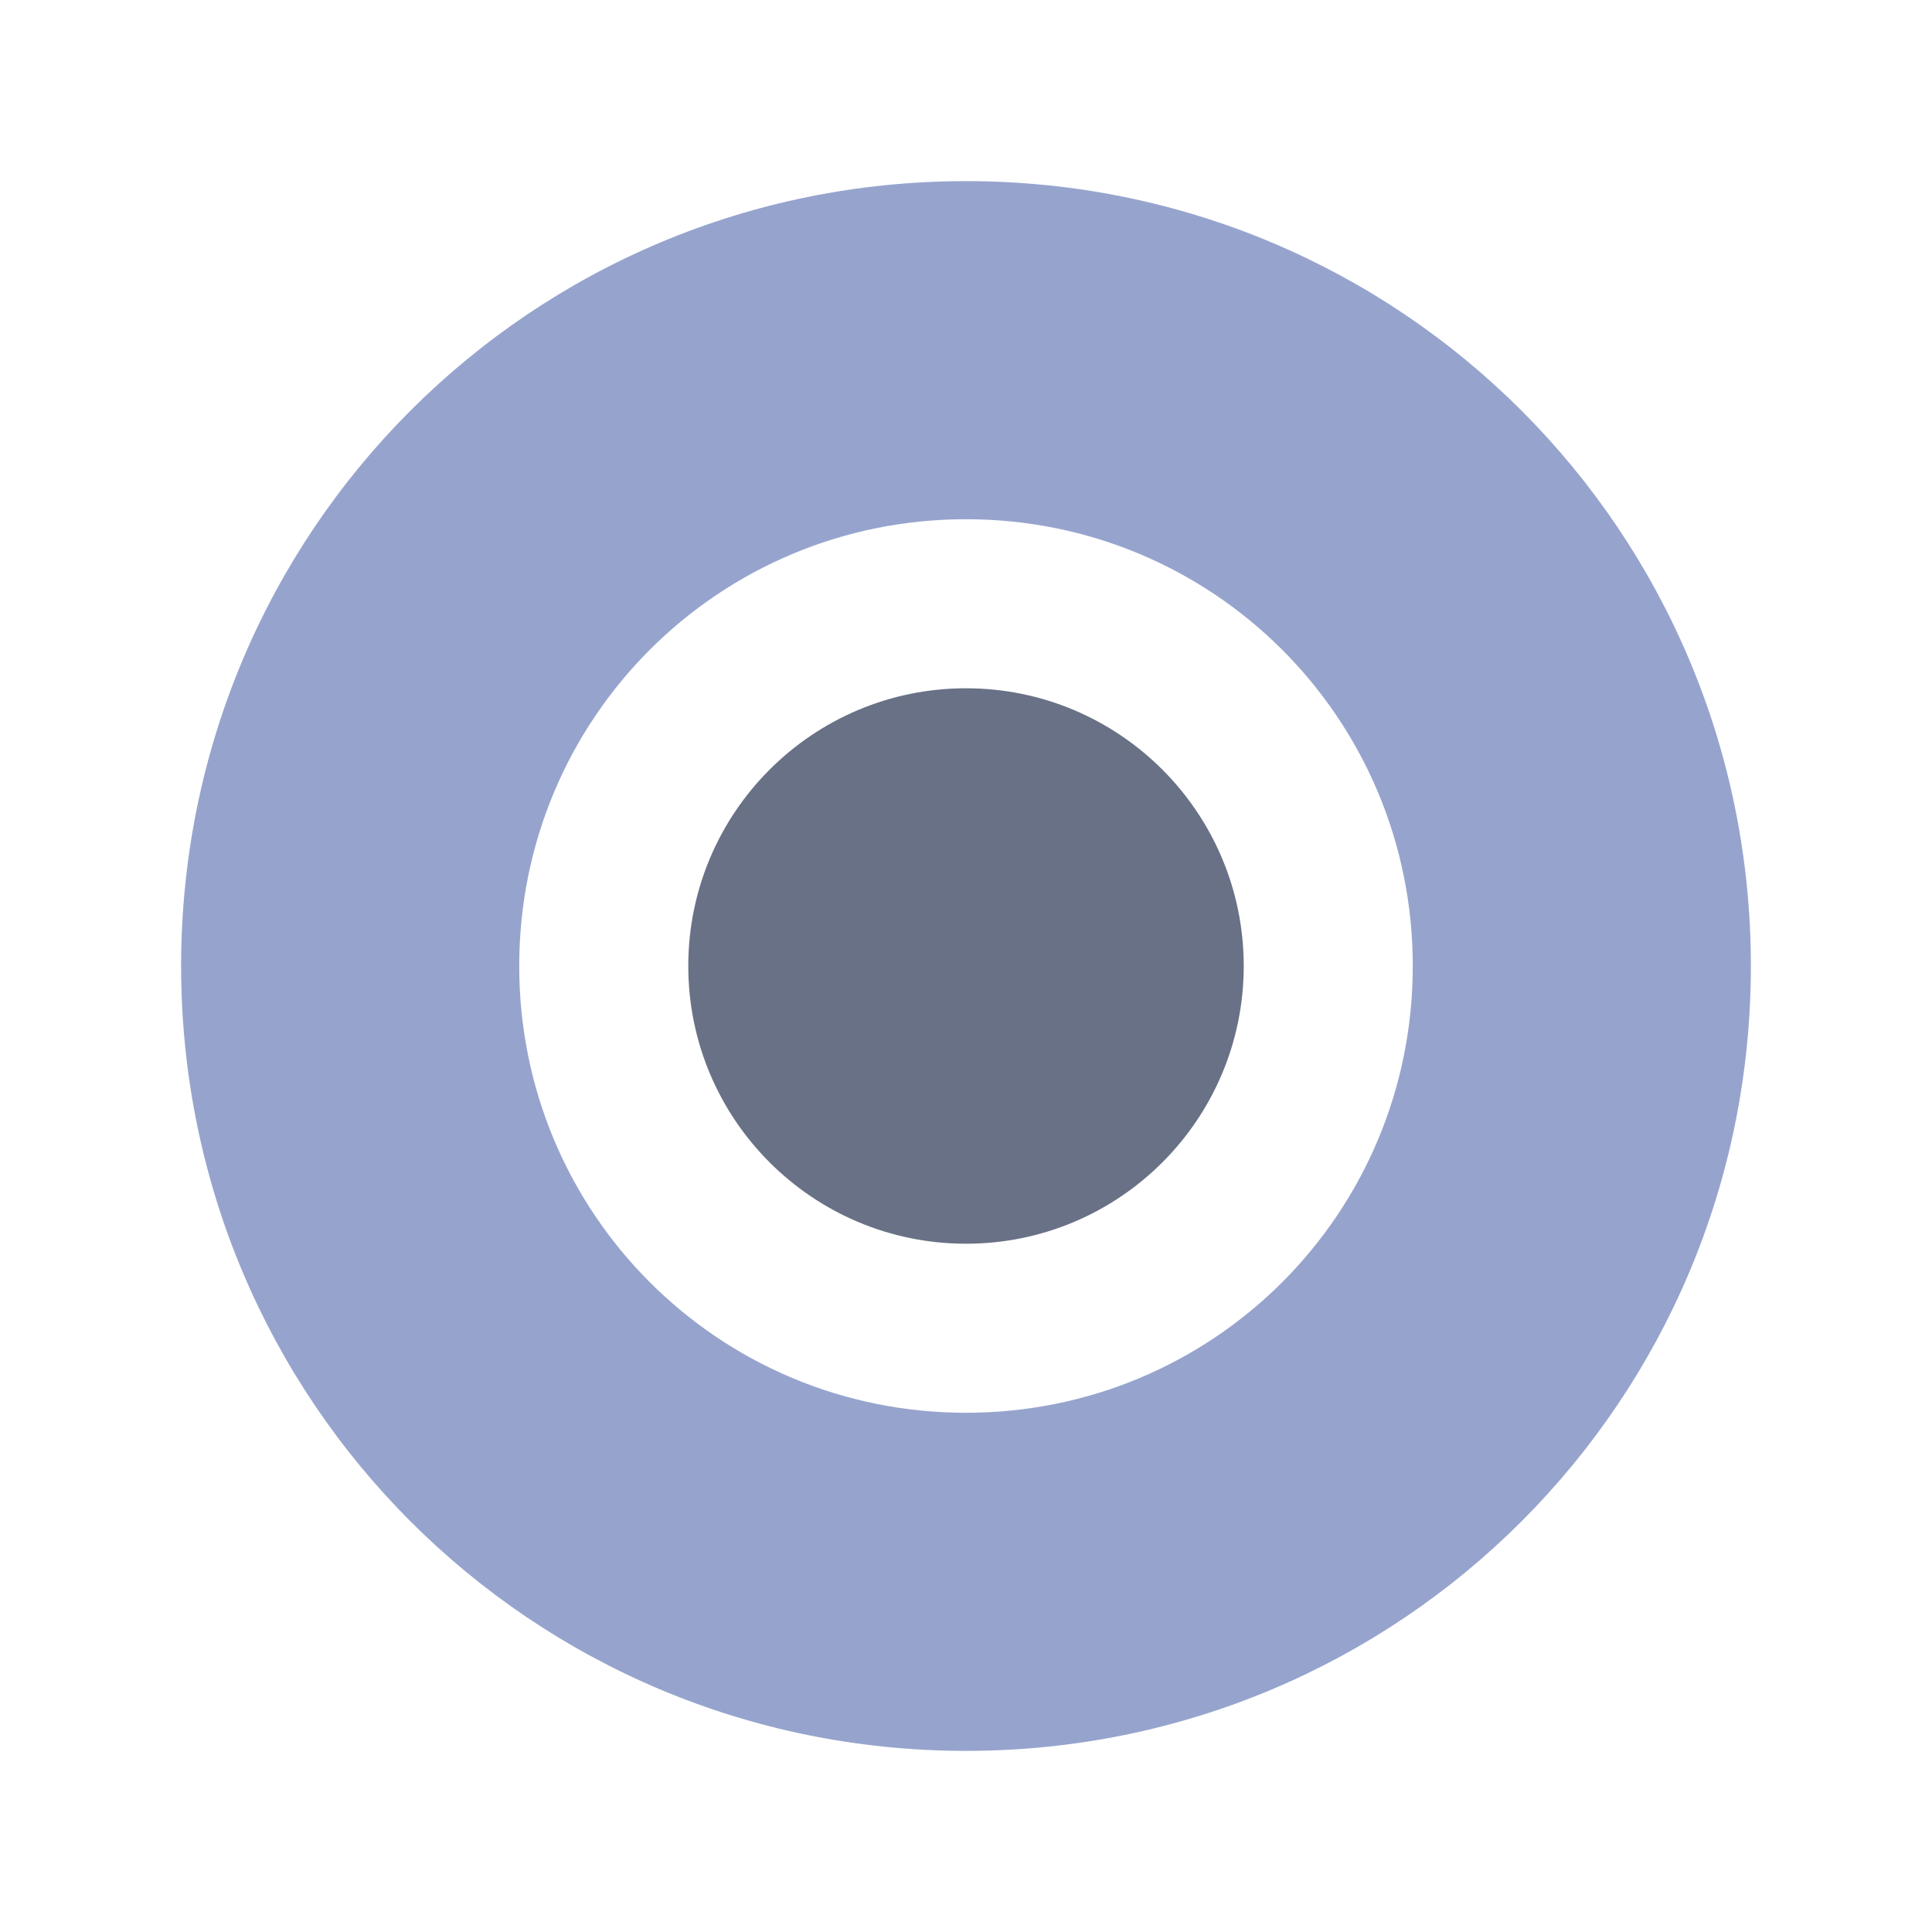
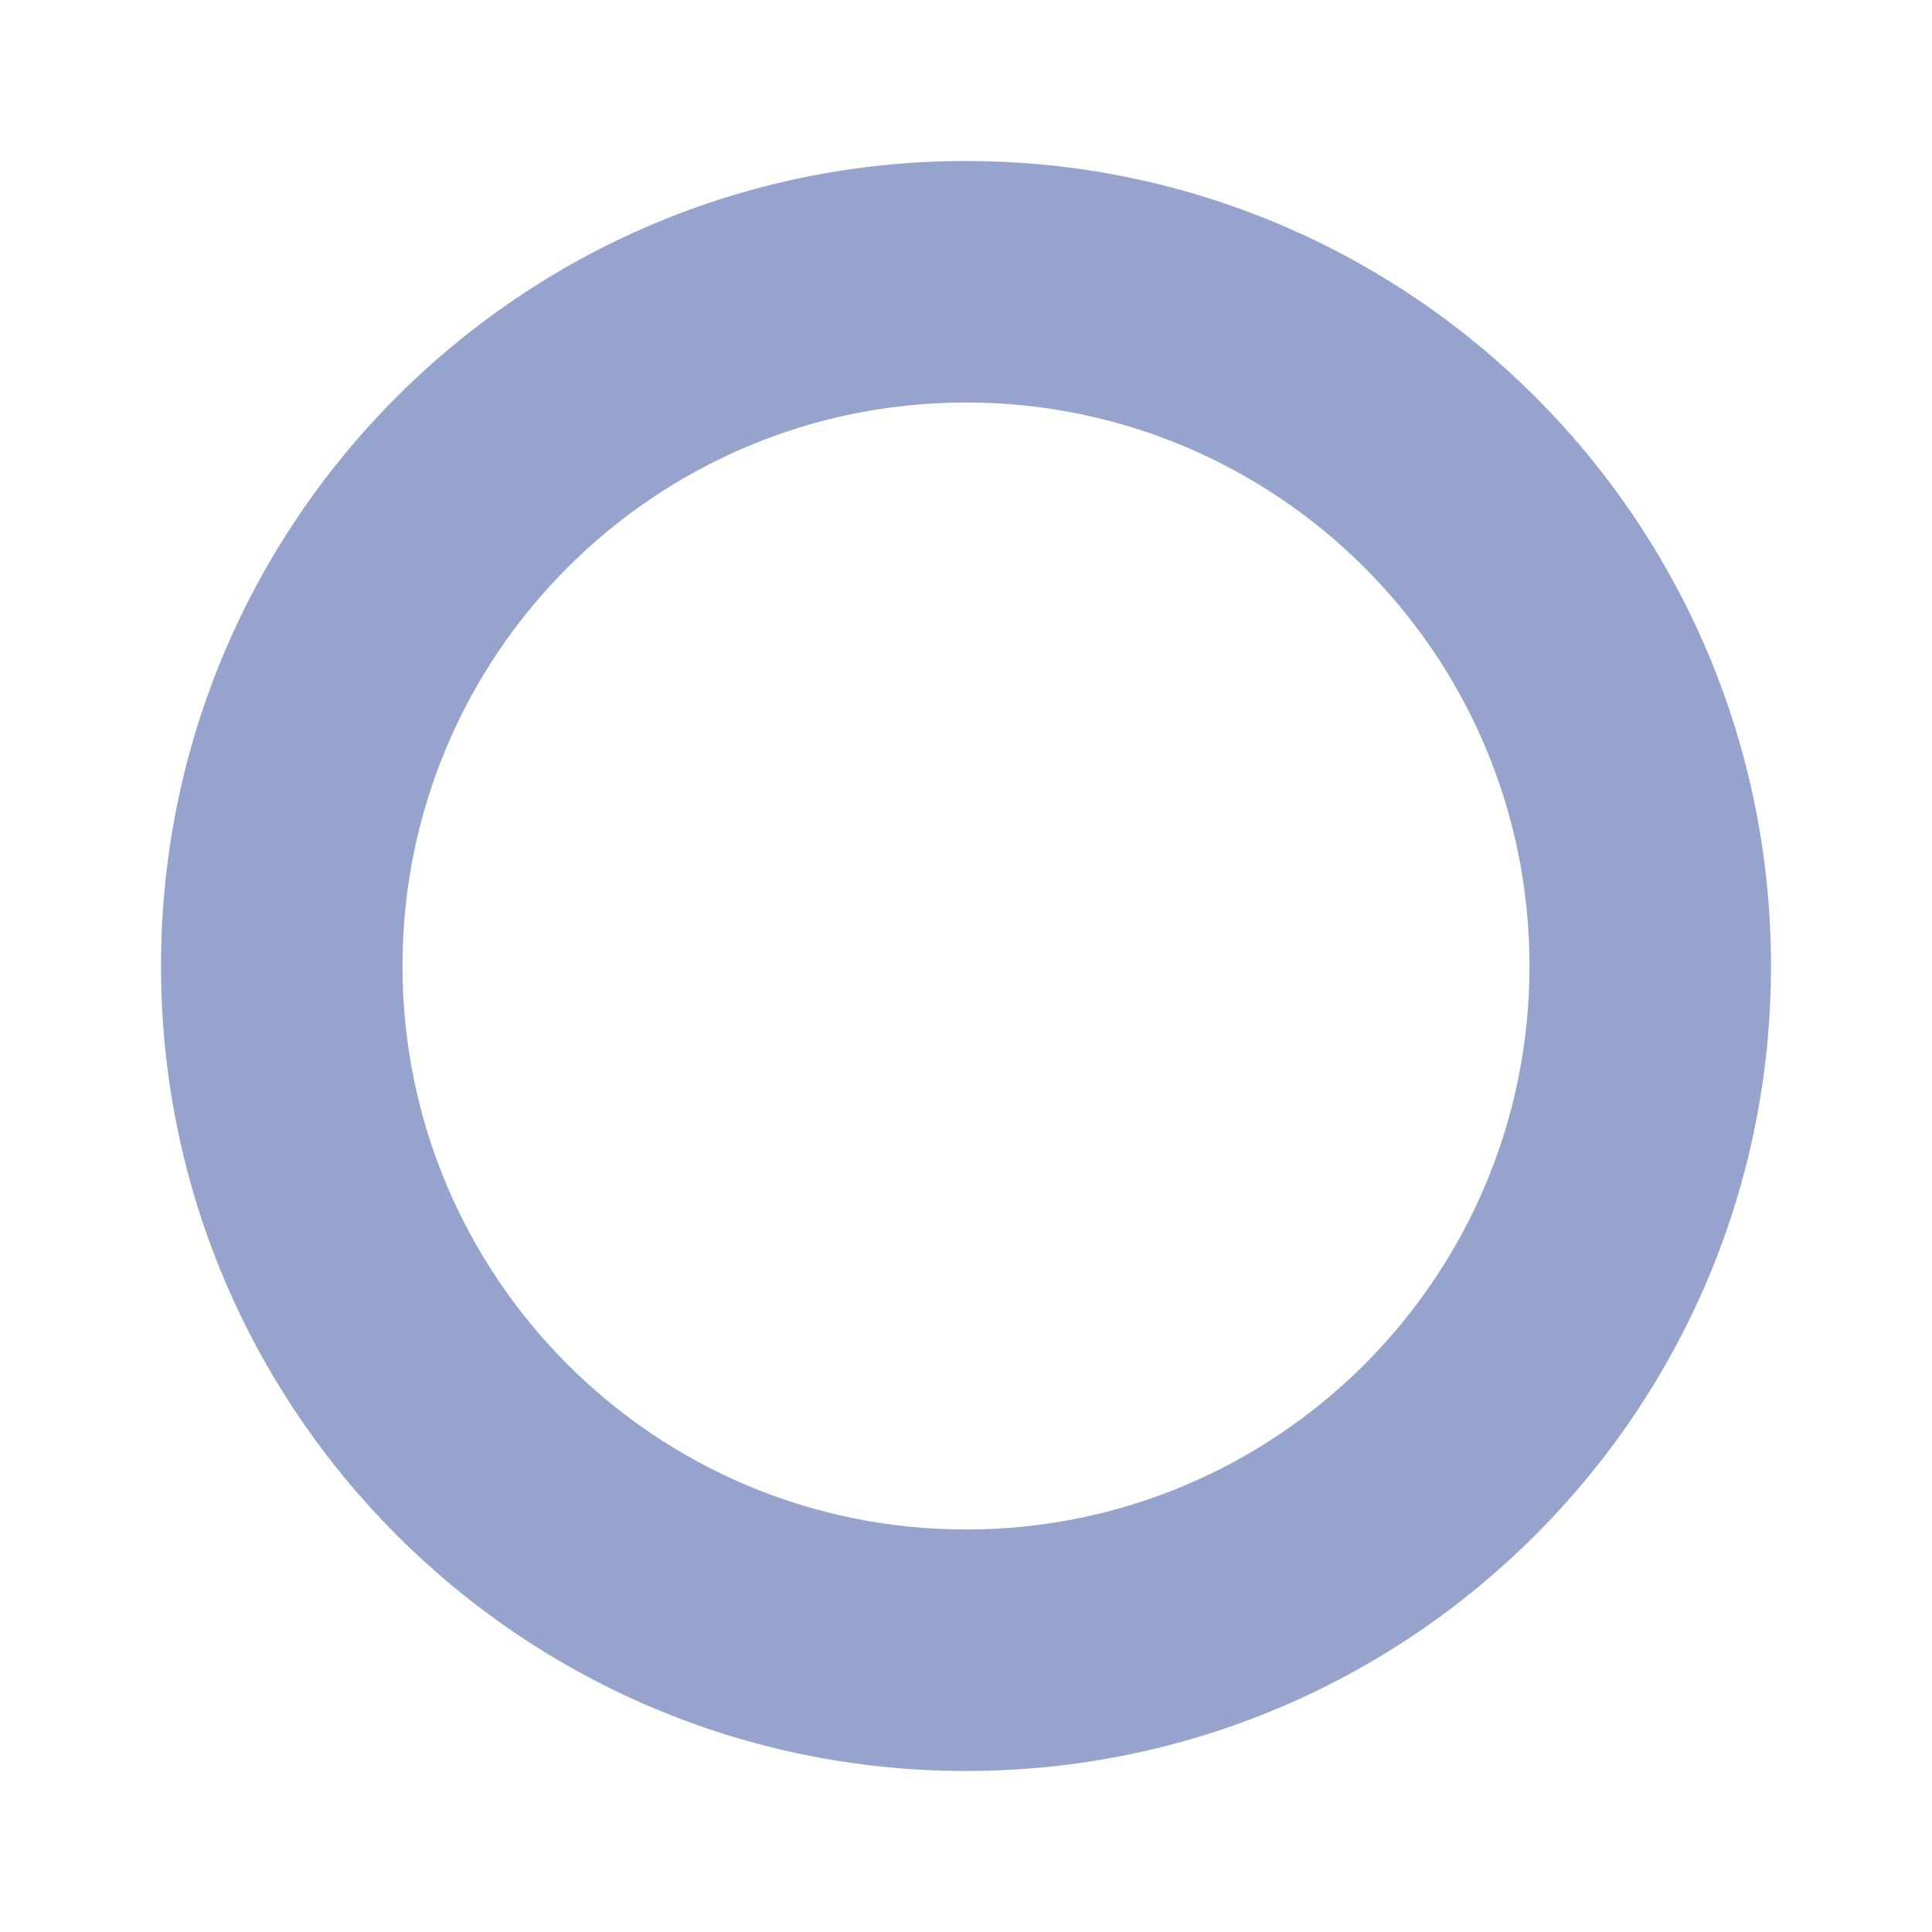
- <svg xmlns="http://www.w3.org/2000/svg" width="16" height="16" viewBox="0 0 16 16" fill="none">
-   <path fill-rule="evenodd" clip-rule="evenodd" d="M8 1.5C11.6 1.5 14.5 4.4 14.5 8C14.5 11.6 11.6 14.5 8 14.5C4.4 14.5 1.5 11.6 1.5 8C1.5 4.4 4.4 1.5 8 1.5ZM8 4.3C5.95 4.3 4.3 5.95 4.3 8C4.3 10.05 5.95 11.7 8 11.7C10.05 11.7 11.7 10.05 11.7 8C11.7 5.95 10.05 4.3 8 4.3Z" fill="#96a4cd" />
-   <circle cx="8" cy="8" r="2.3" fill="#697186" />
+ <svg xmlns="http://www.w3.org/2000/svg" width="24" height="24" viewBox="0 0 24 24">
+   <path fill="#96a4cd" fill-rule="evenodd" d="M12 2a10 10 0 1 1 0 20 10 10 0 0 1 0-20Zm0 3a7 7 0 1 0 0 14 7 7 0 0 0 0-14Z" />
</svg>
